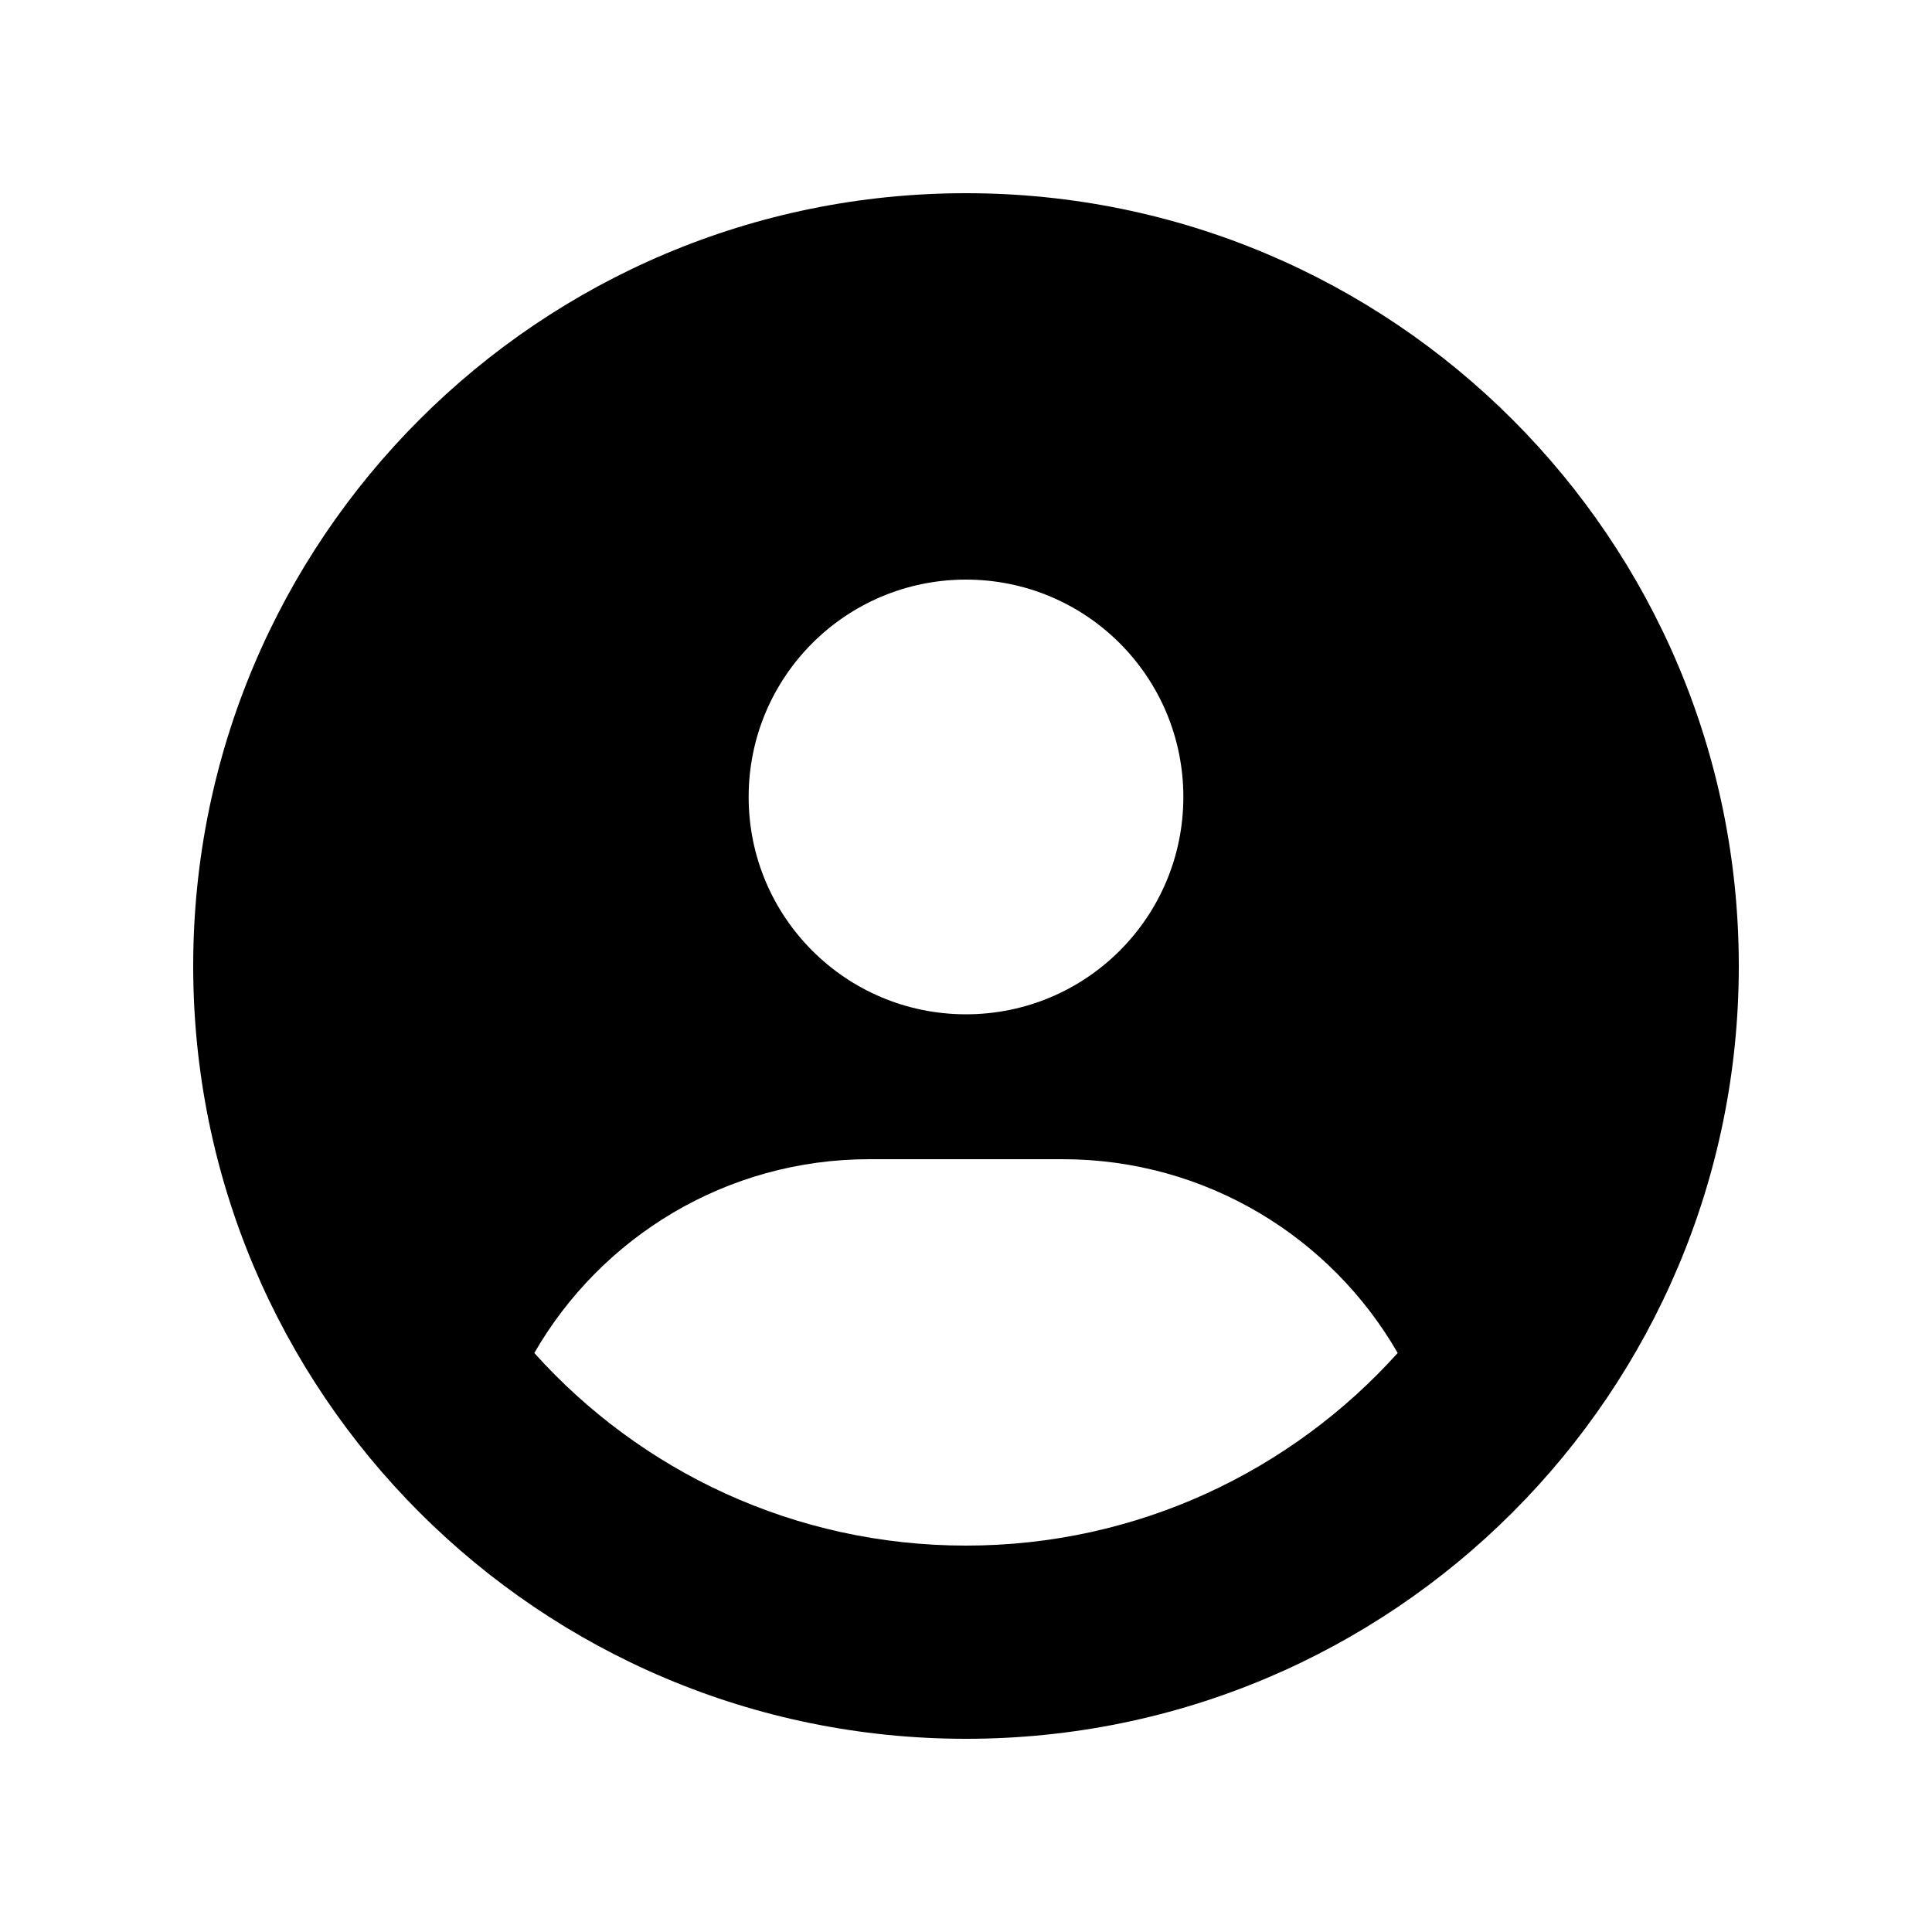
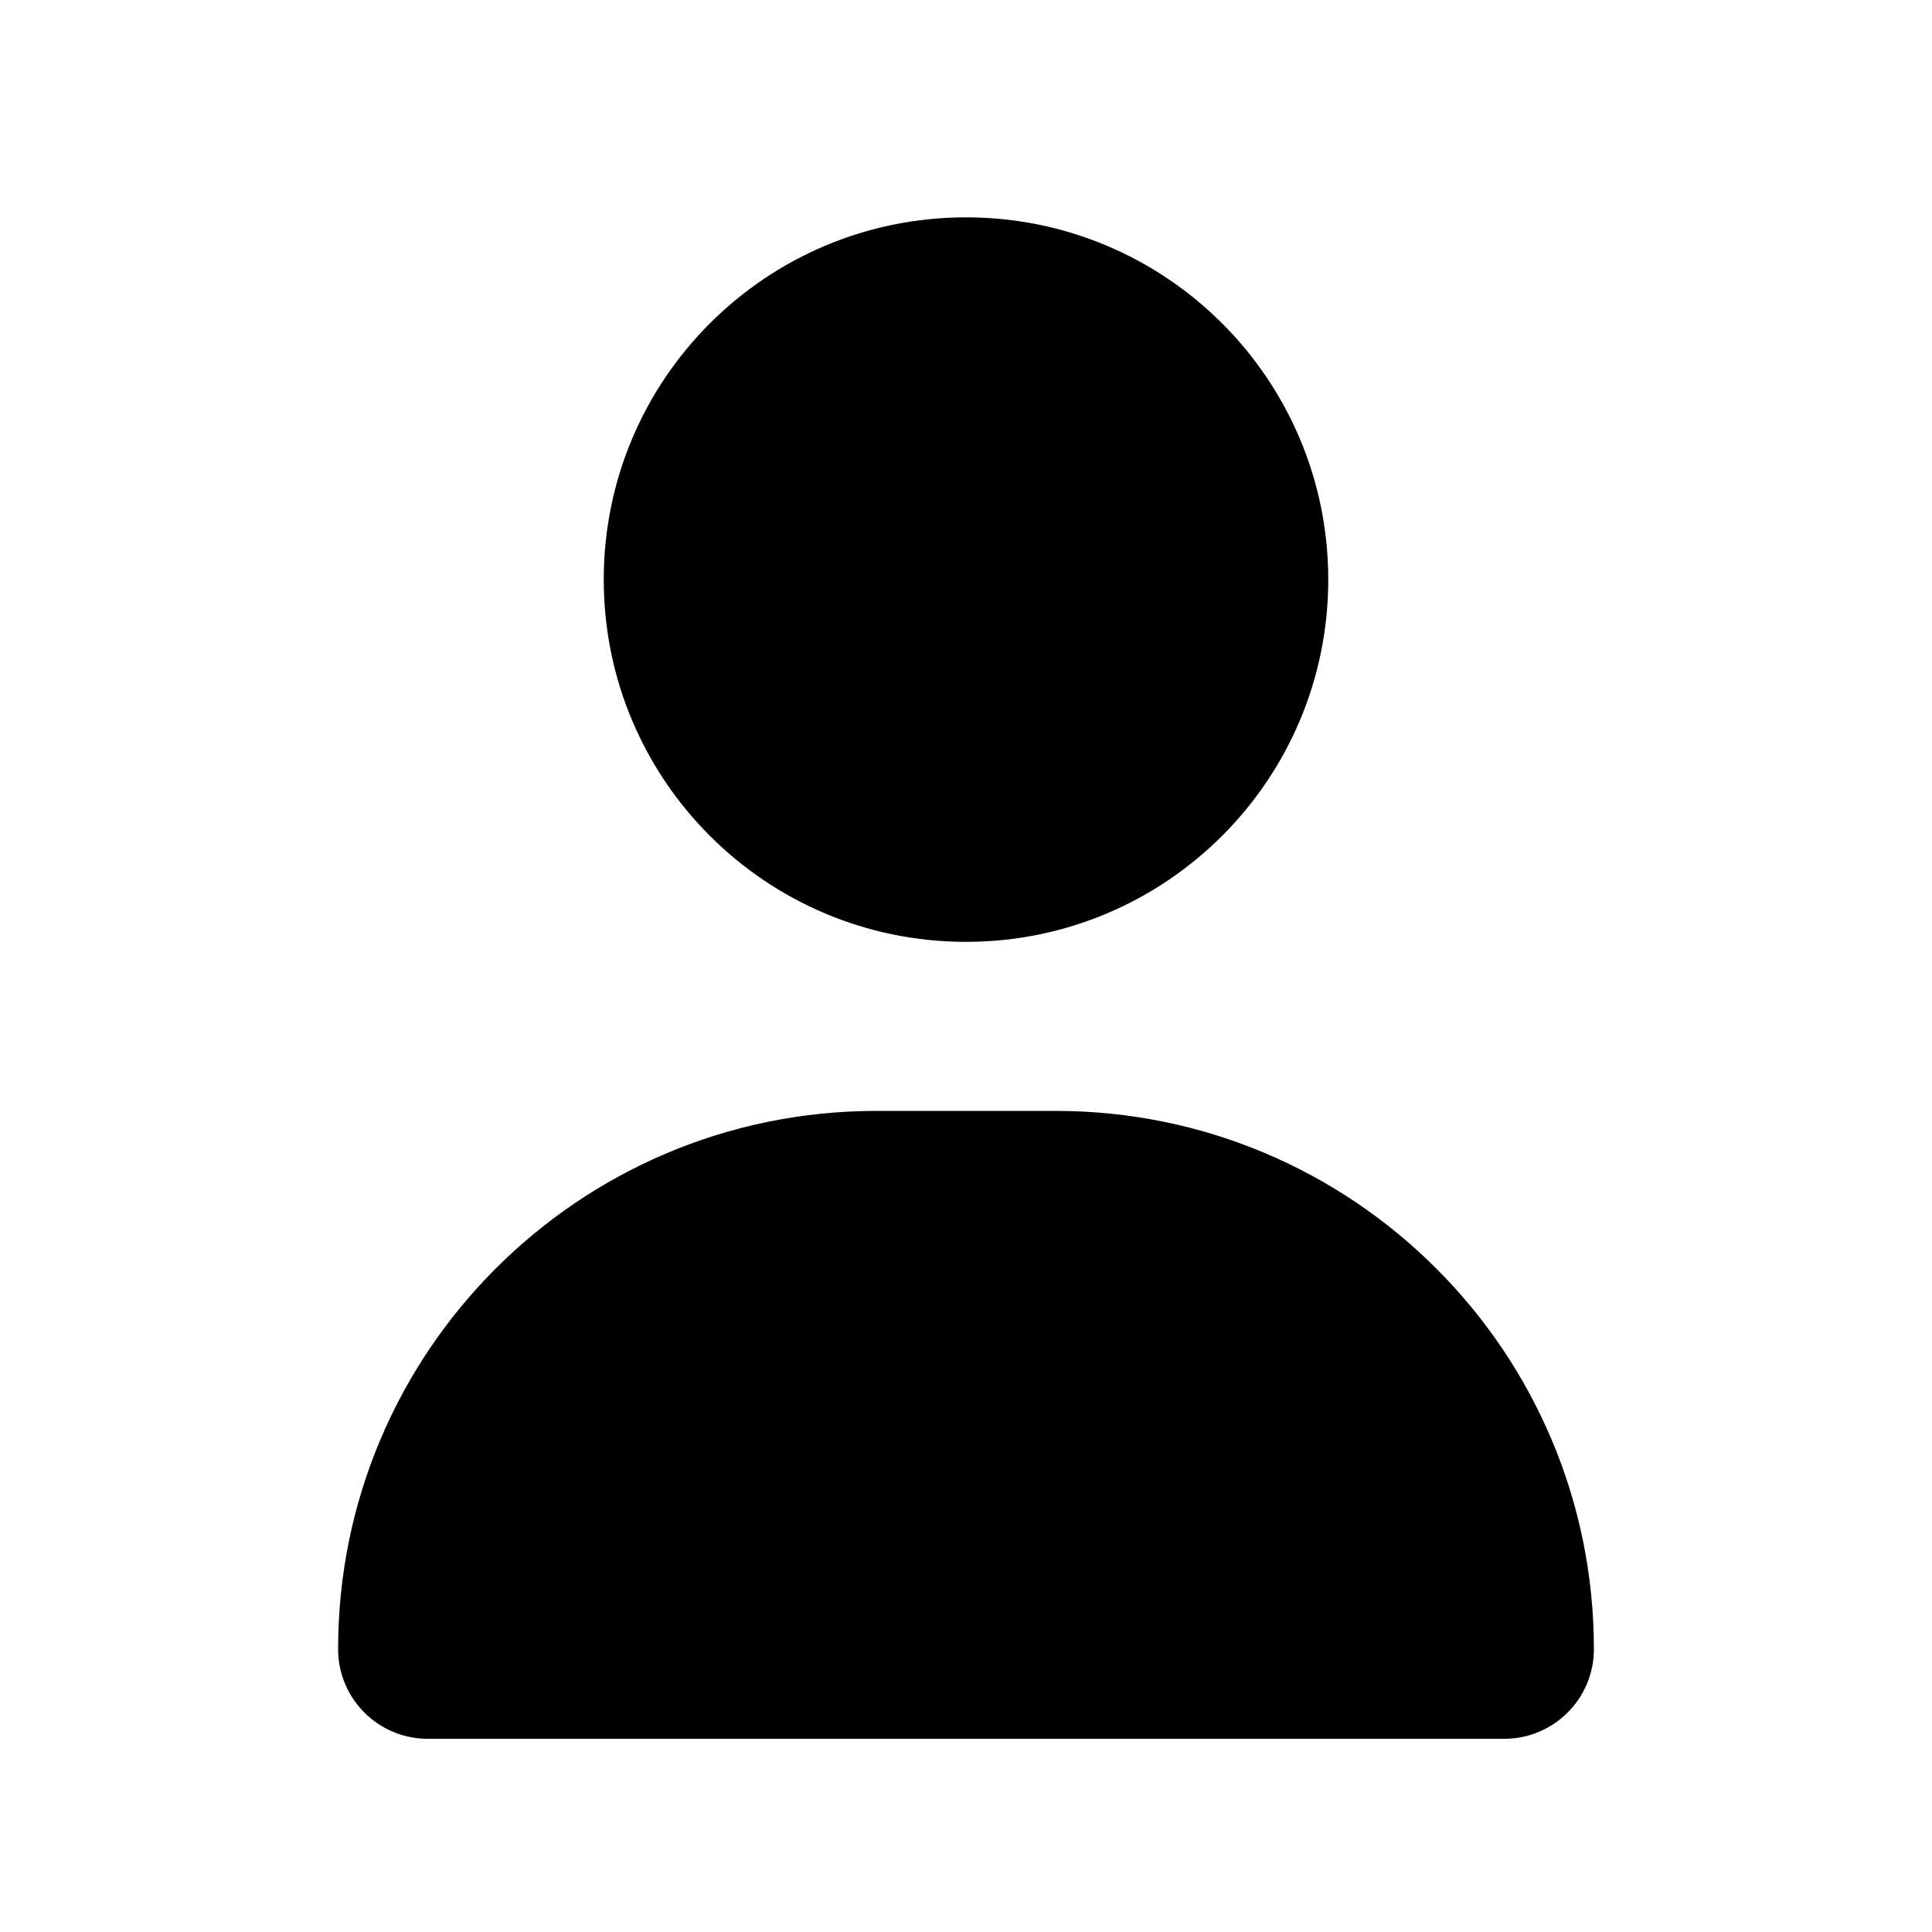
<svg xmlns="http://www.w3.org/2000/svg" viewBox="0 0 640 640">
-   <path d="M463 448.2C440.9 409.8 399.4 384 352 384L288 384C240.6 384 199.1 409.8 177 448.2C212.2 487.4 263.2 512 320 512C376.8 512 427.8 487.3 463 448.2zM64 320C64 178.6 178.6 64 320 64C461.4 64 576 178.6 576 320C576 461.4 461.4 576 320 576C178.6 576 64 461.4 64 320zM320 336C359.8 336 392 303.8 392 264C392 224.2 359.8 192 320 192C280.2 192 248 224.2 248 264C248 303.8 280.2 336 320 336z" />
+   <path d="M320 312C386.3 312 440 258.3 440 192C440 125.7 386.3 72 320 72C253.7 72 200 125.7 200 192C200 258.3 253.7 312 320 312zM290.3 368C191.8 368 112 447.8 112 546.3C112 562.7 125.3 576 141.7 576L498.3 576C514.7 576 528 562.7 528 546.3C528 447.8 448.2 368 349.7 368L290.3 368z" />
</svg>
